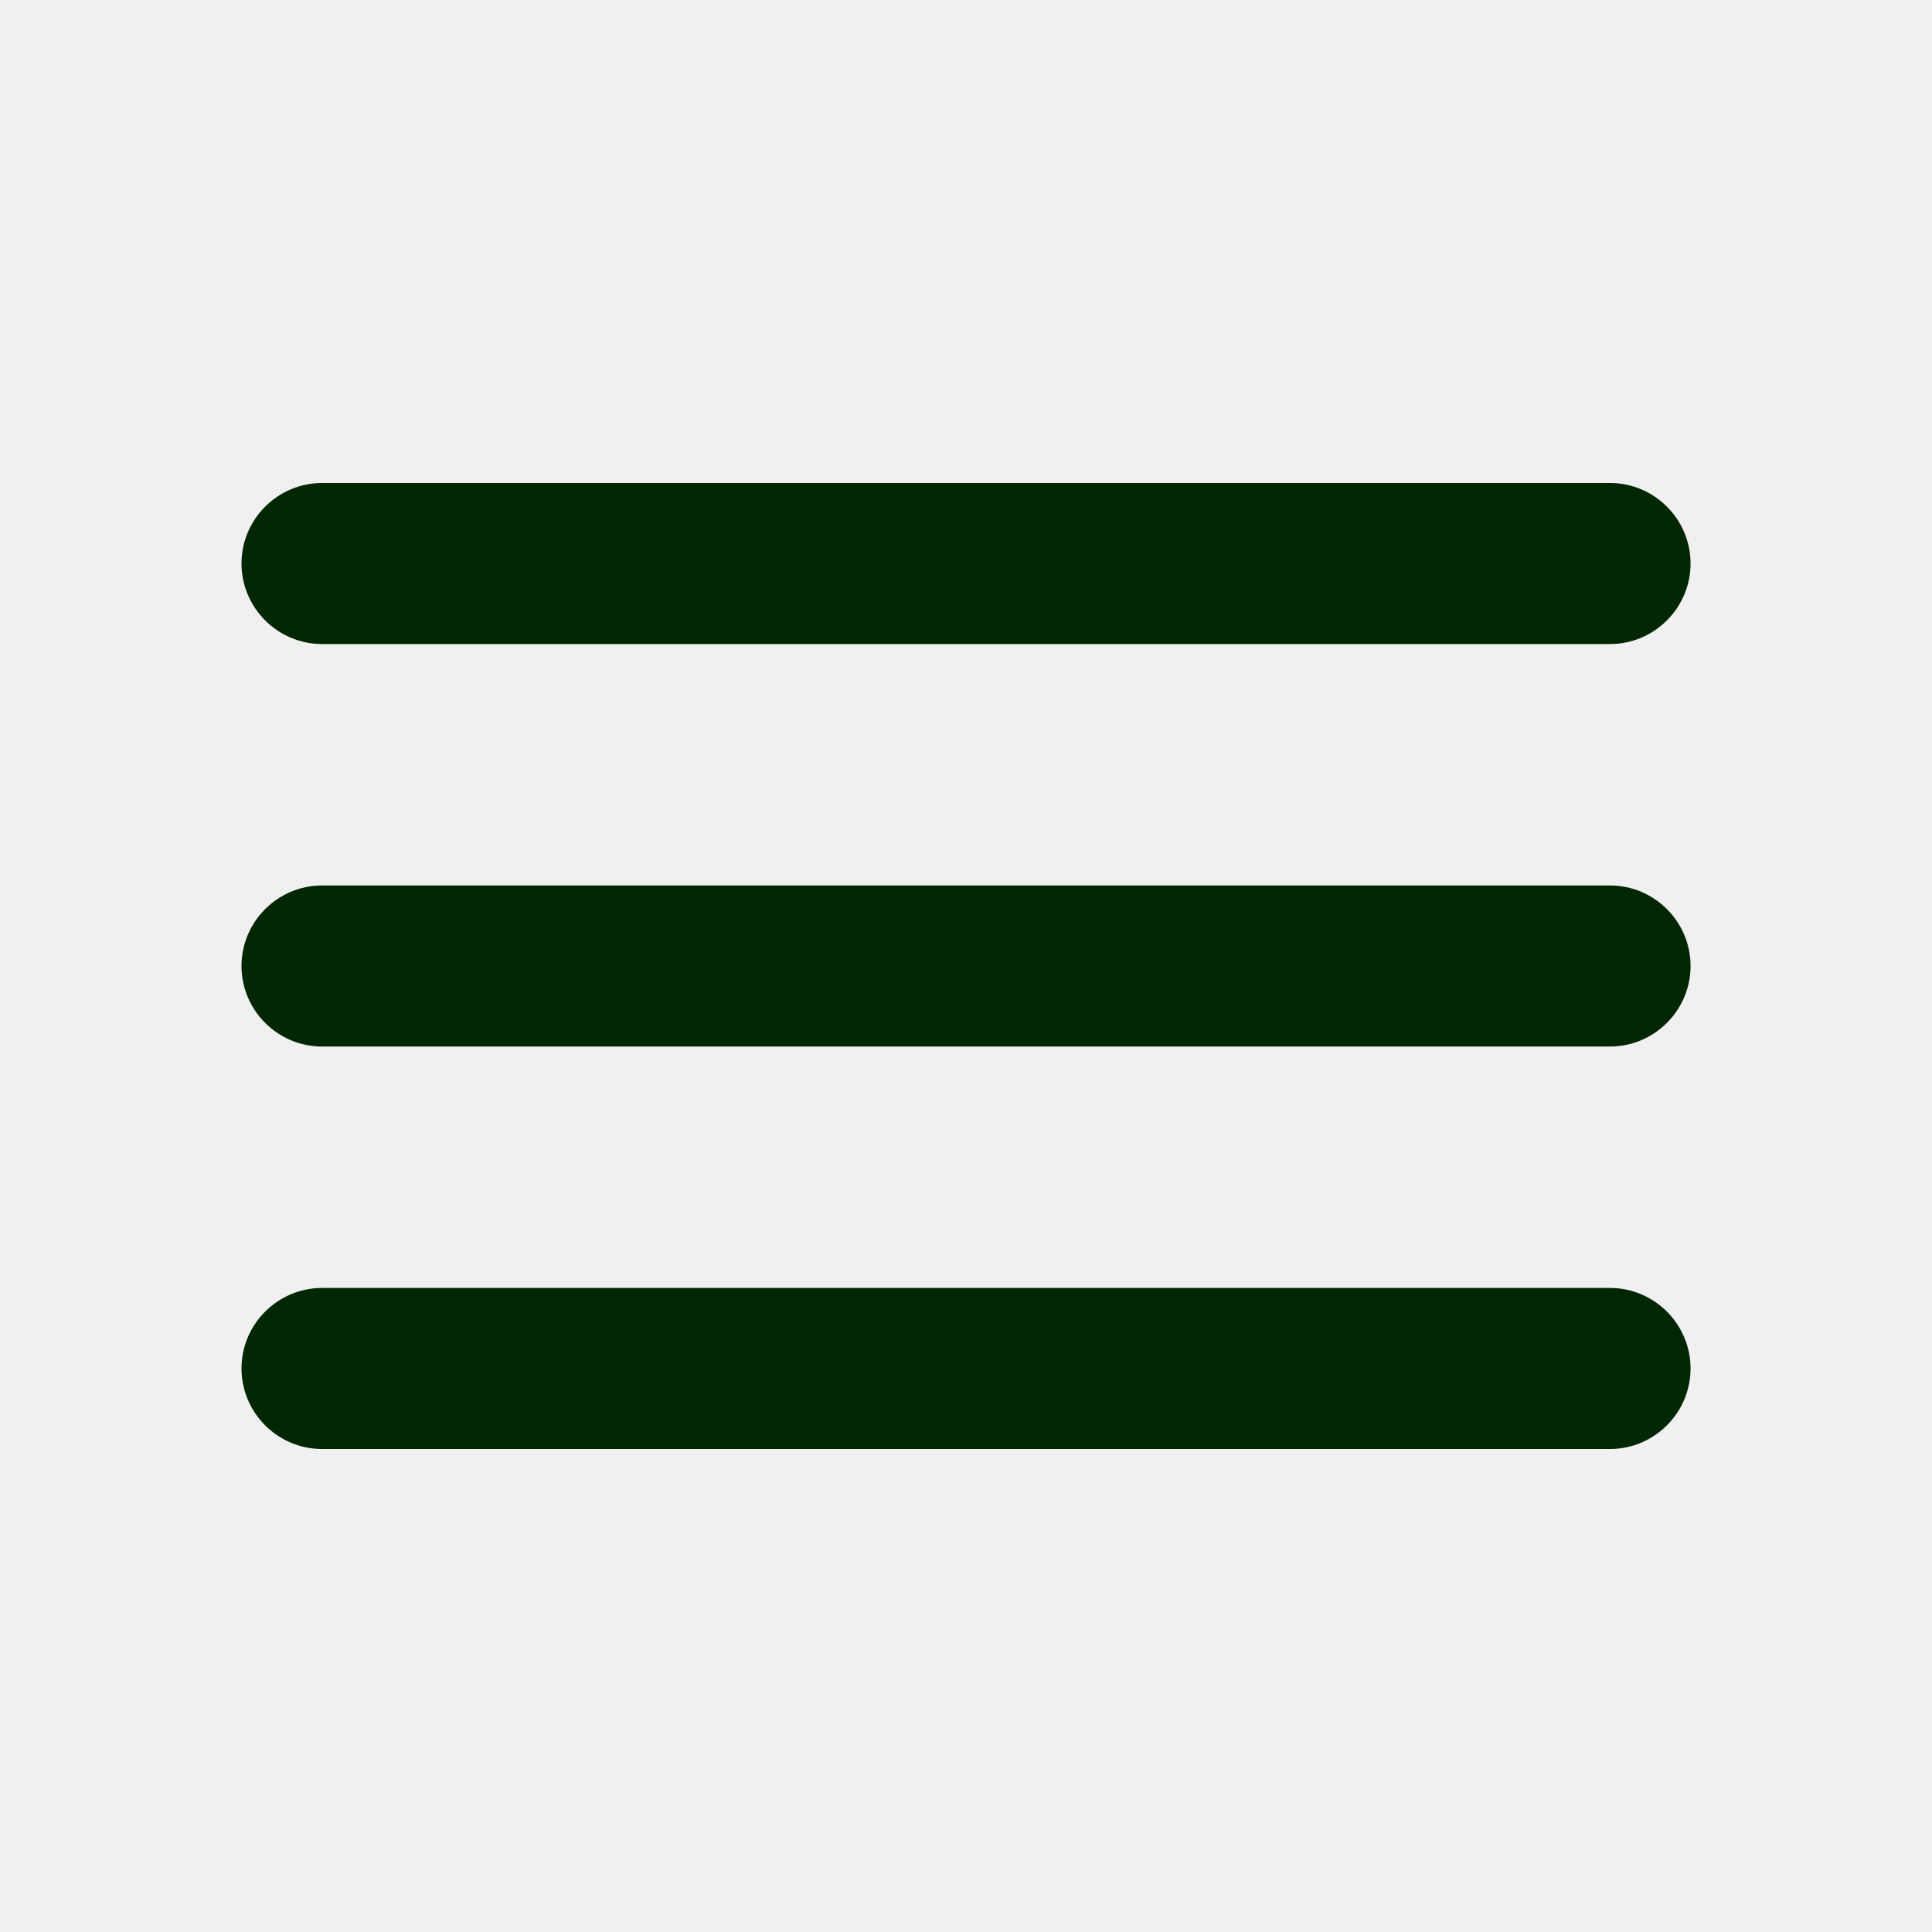
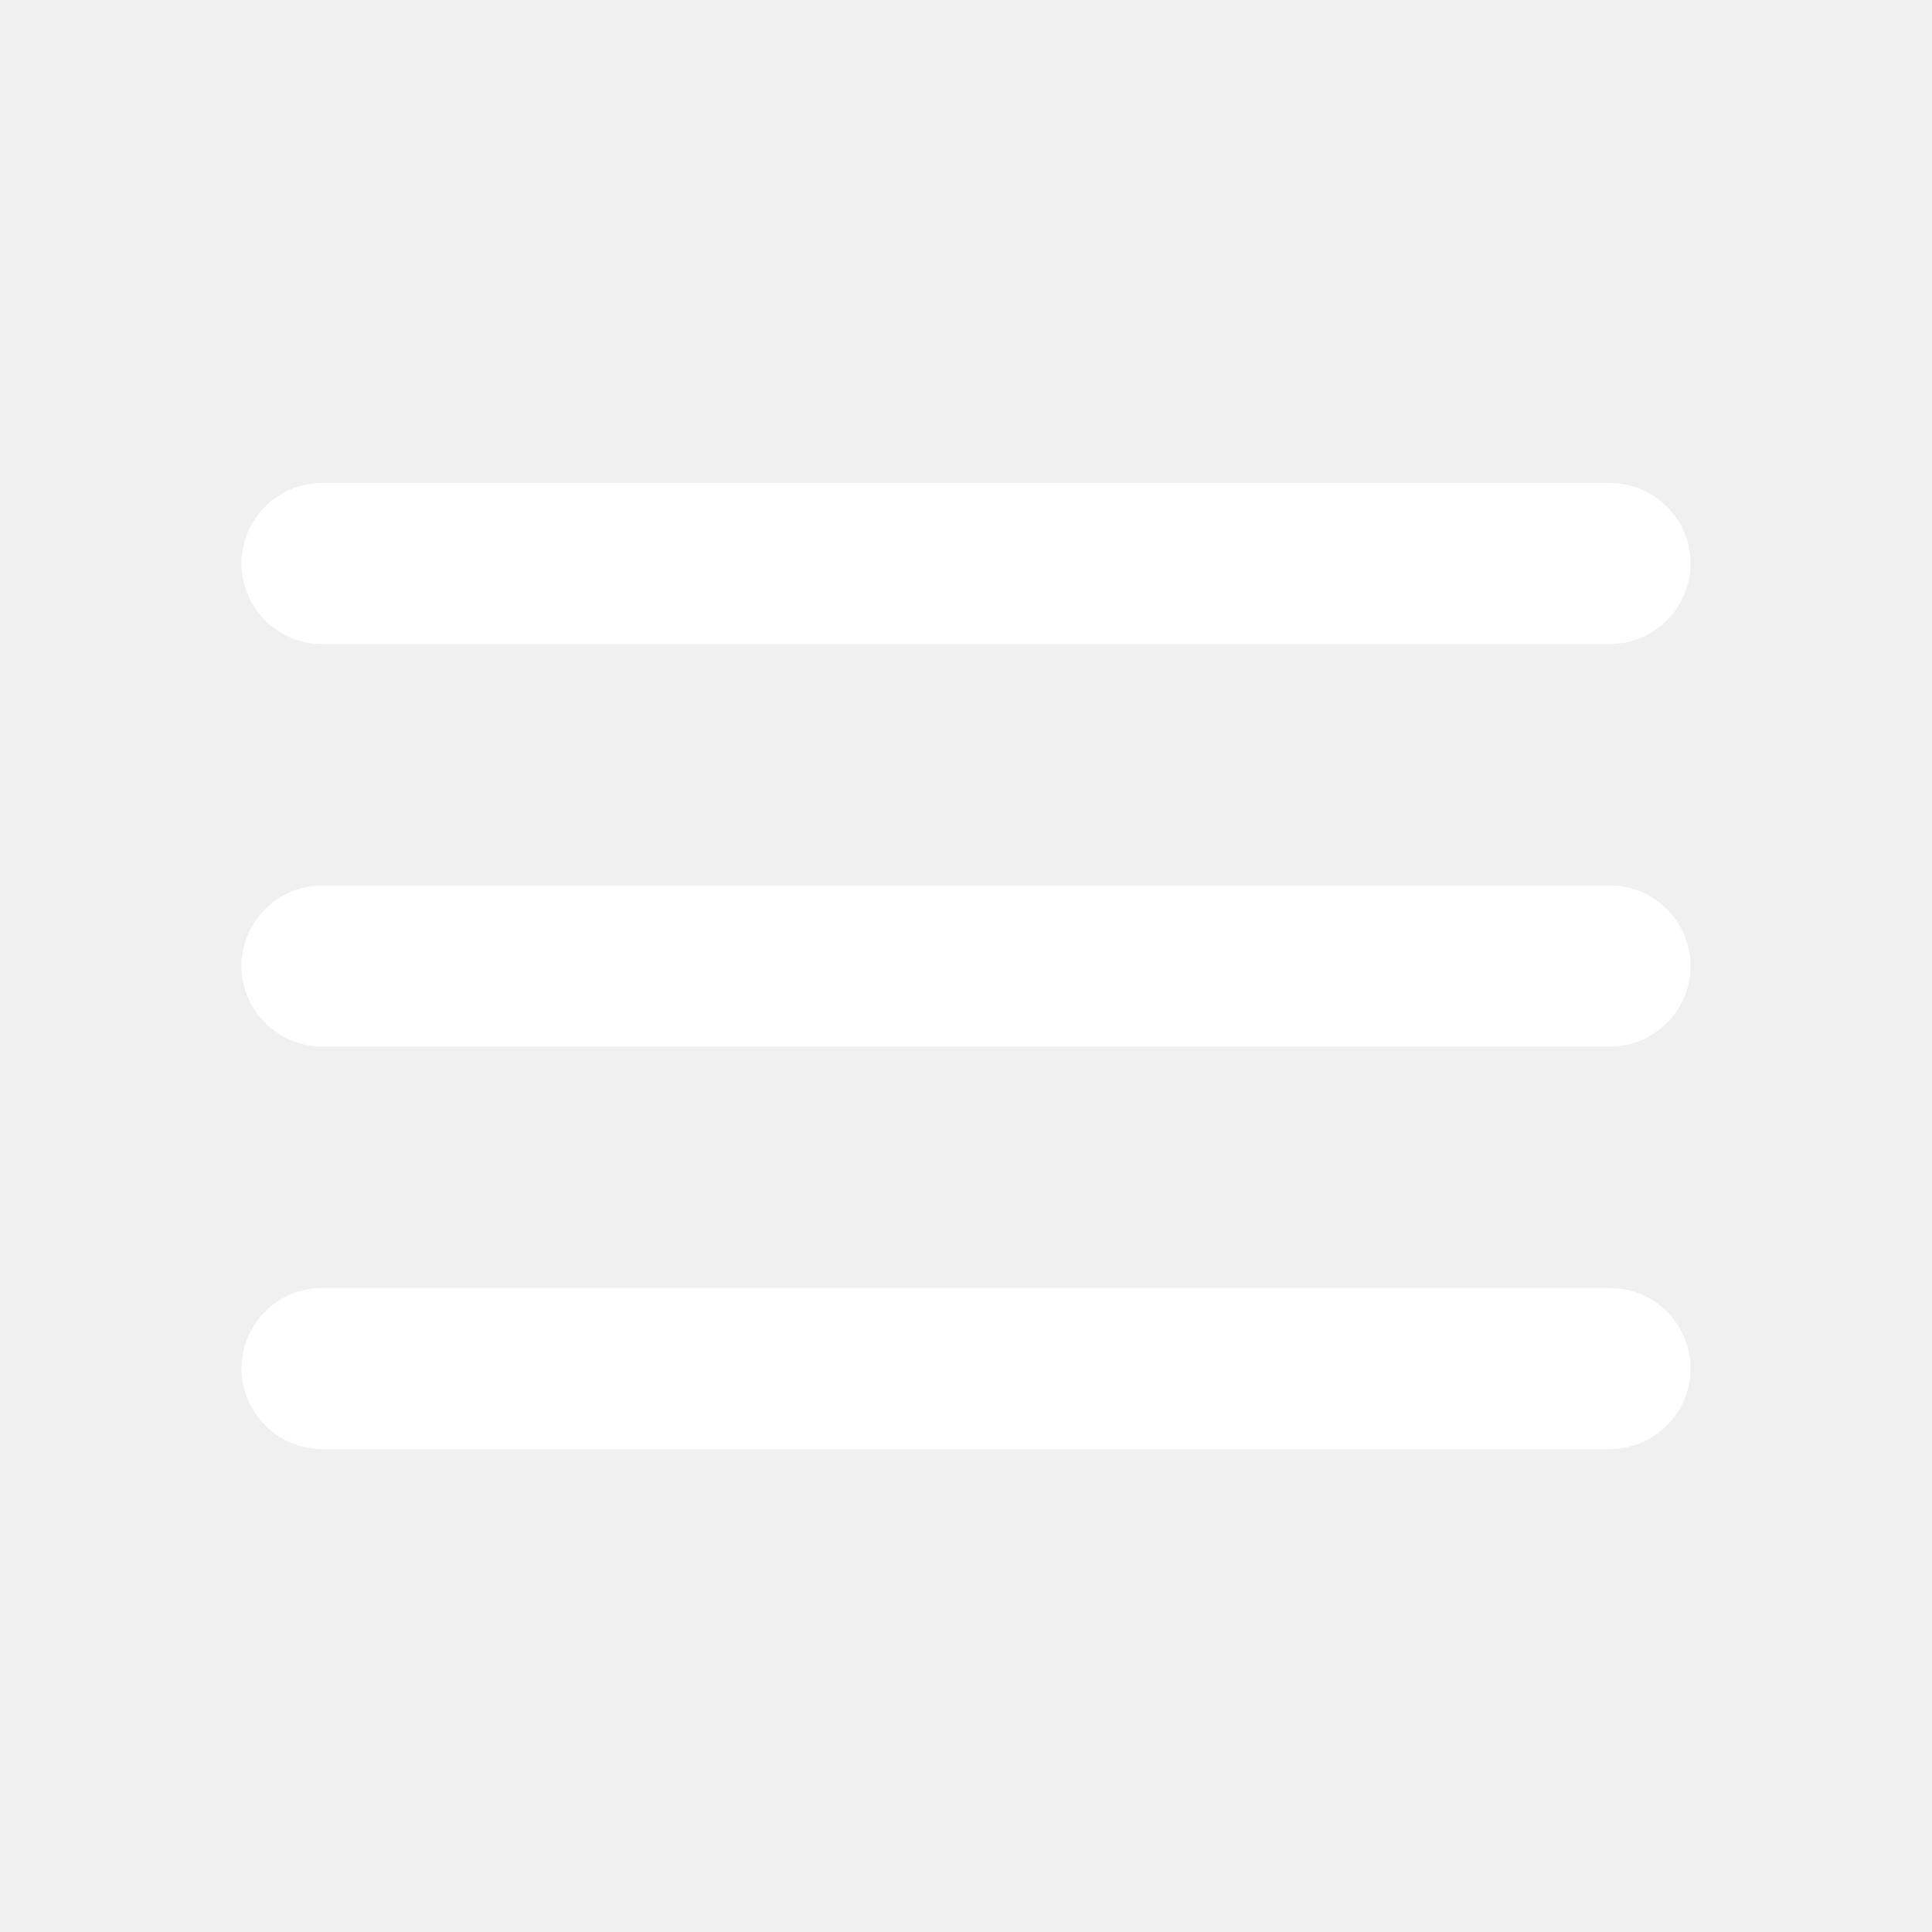
<svg xmlns="http://www.w3.org/2000/svg" fill="none" height="34" viewBox="0 0 34 34" width="34">
-   <path d="m5.667 25.5h22.667c.779 0 1.417-.637 1.417-1.417 0-.779-.637-1.417-1.417-1.417h-22.667c-.779 0-1.417.637-1.417 1.417 0 .779.637 1.417 1.417 1.417zm0-7.083h22.667c.779 0 1.417-.637 1.417-1.417s-.637-1.417-1.417-1.417h-22.667c-.779 0-1.417.637-1.417 1.417s.637 1.417 1.417 1.417zm-1.417-8.5c0 .779.637 1.417 1.417 1.417h22.667c.779 0 1.417-.637 1.417-1.417 0-.779-.637-1.417-1.417-1.417h-22.667c-.779 0-1.417.637-1.417 1.417z" fill="#002702" />
+   <path d="m5.667 25.5h22.667c.779 0 1.417-.637 1.417-1.417 0-.779-.637-1.417-1.417-1.417h-22.667c-.779 0-1.417.637-1.417 1.417 0 .779.637 1.417 1.417 1.417zm0-7.083h22.667c.779 0 1.417-.637 1.417-1.417s-.637-1.417-1.417-1.417h-22.667c-.779 0-1.417.637-1.417 1.417s.637 1.417 1.417 1.417zm-1.417-8.5c0 .779.637 1.417 1.417 1.417h22.667c.779 0 1.417-.637 1.417-1.417 0-.779-.637-1.417-1.417-1.417h-22.667c-.779 0-1.417.637-1.417 1.417z" fill="#fff" />
</svg>
